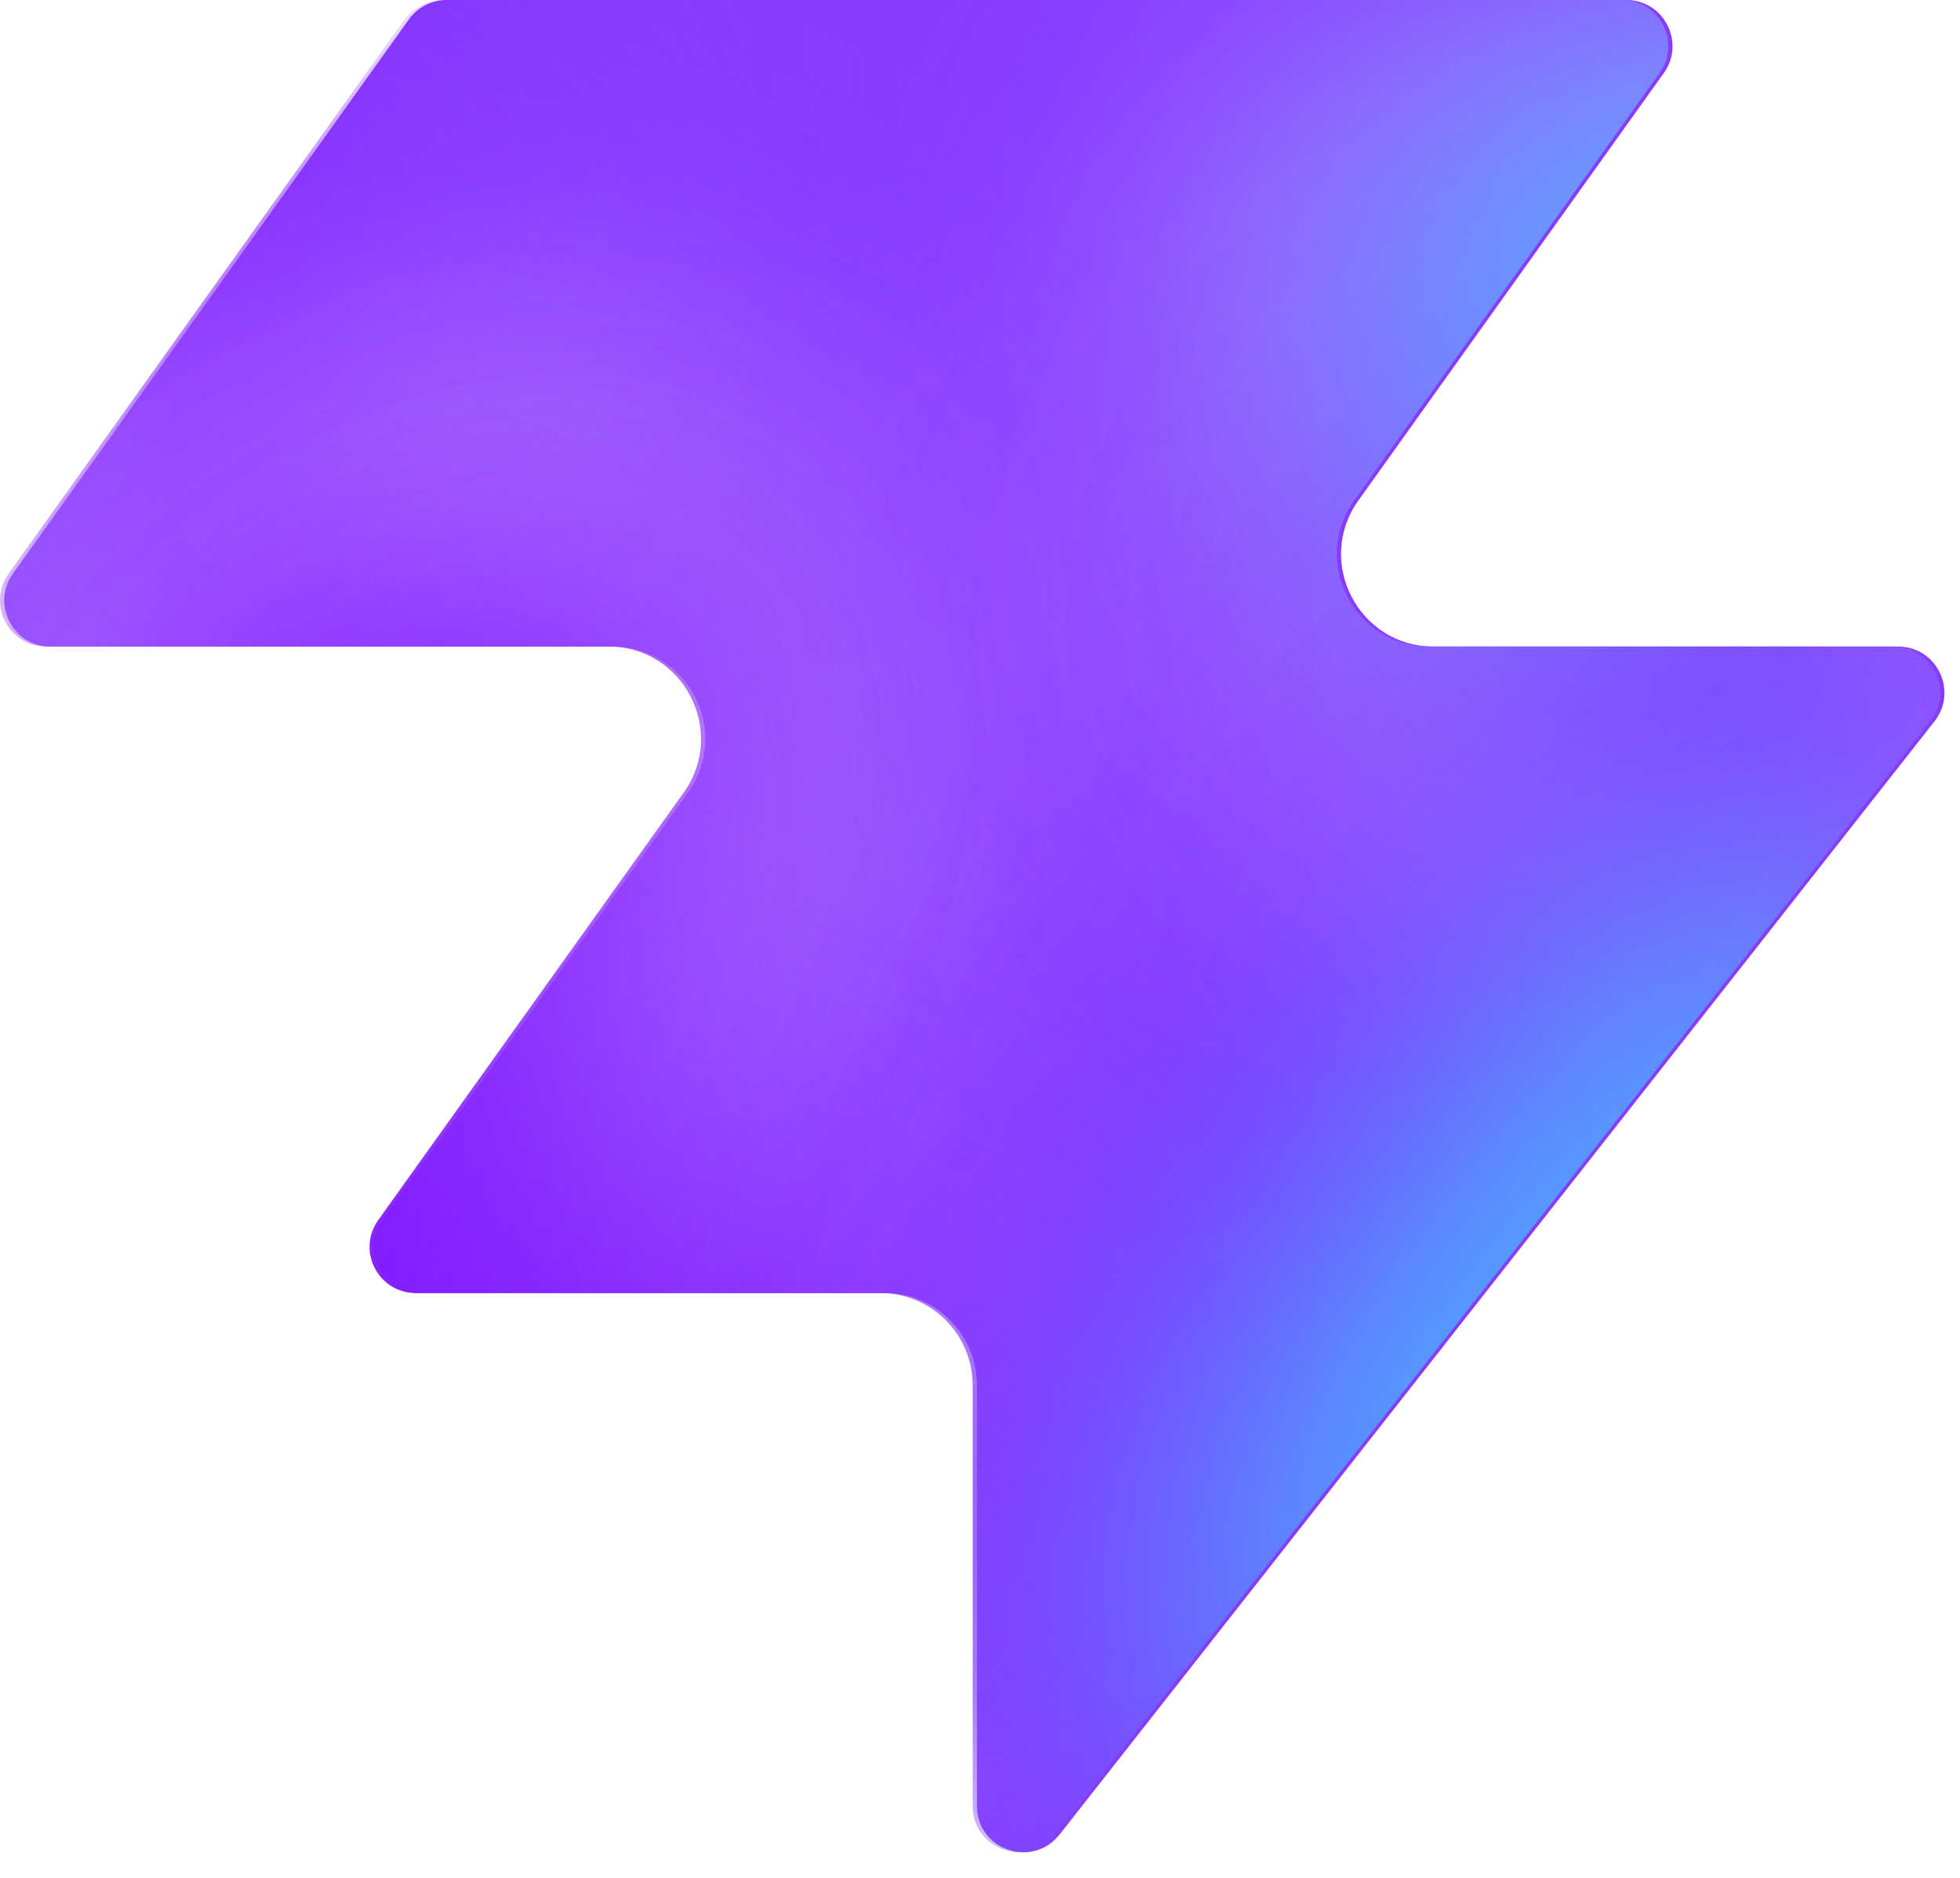
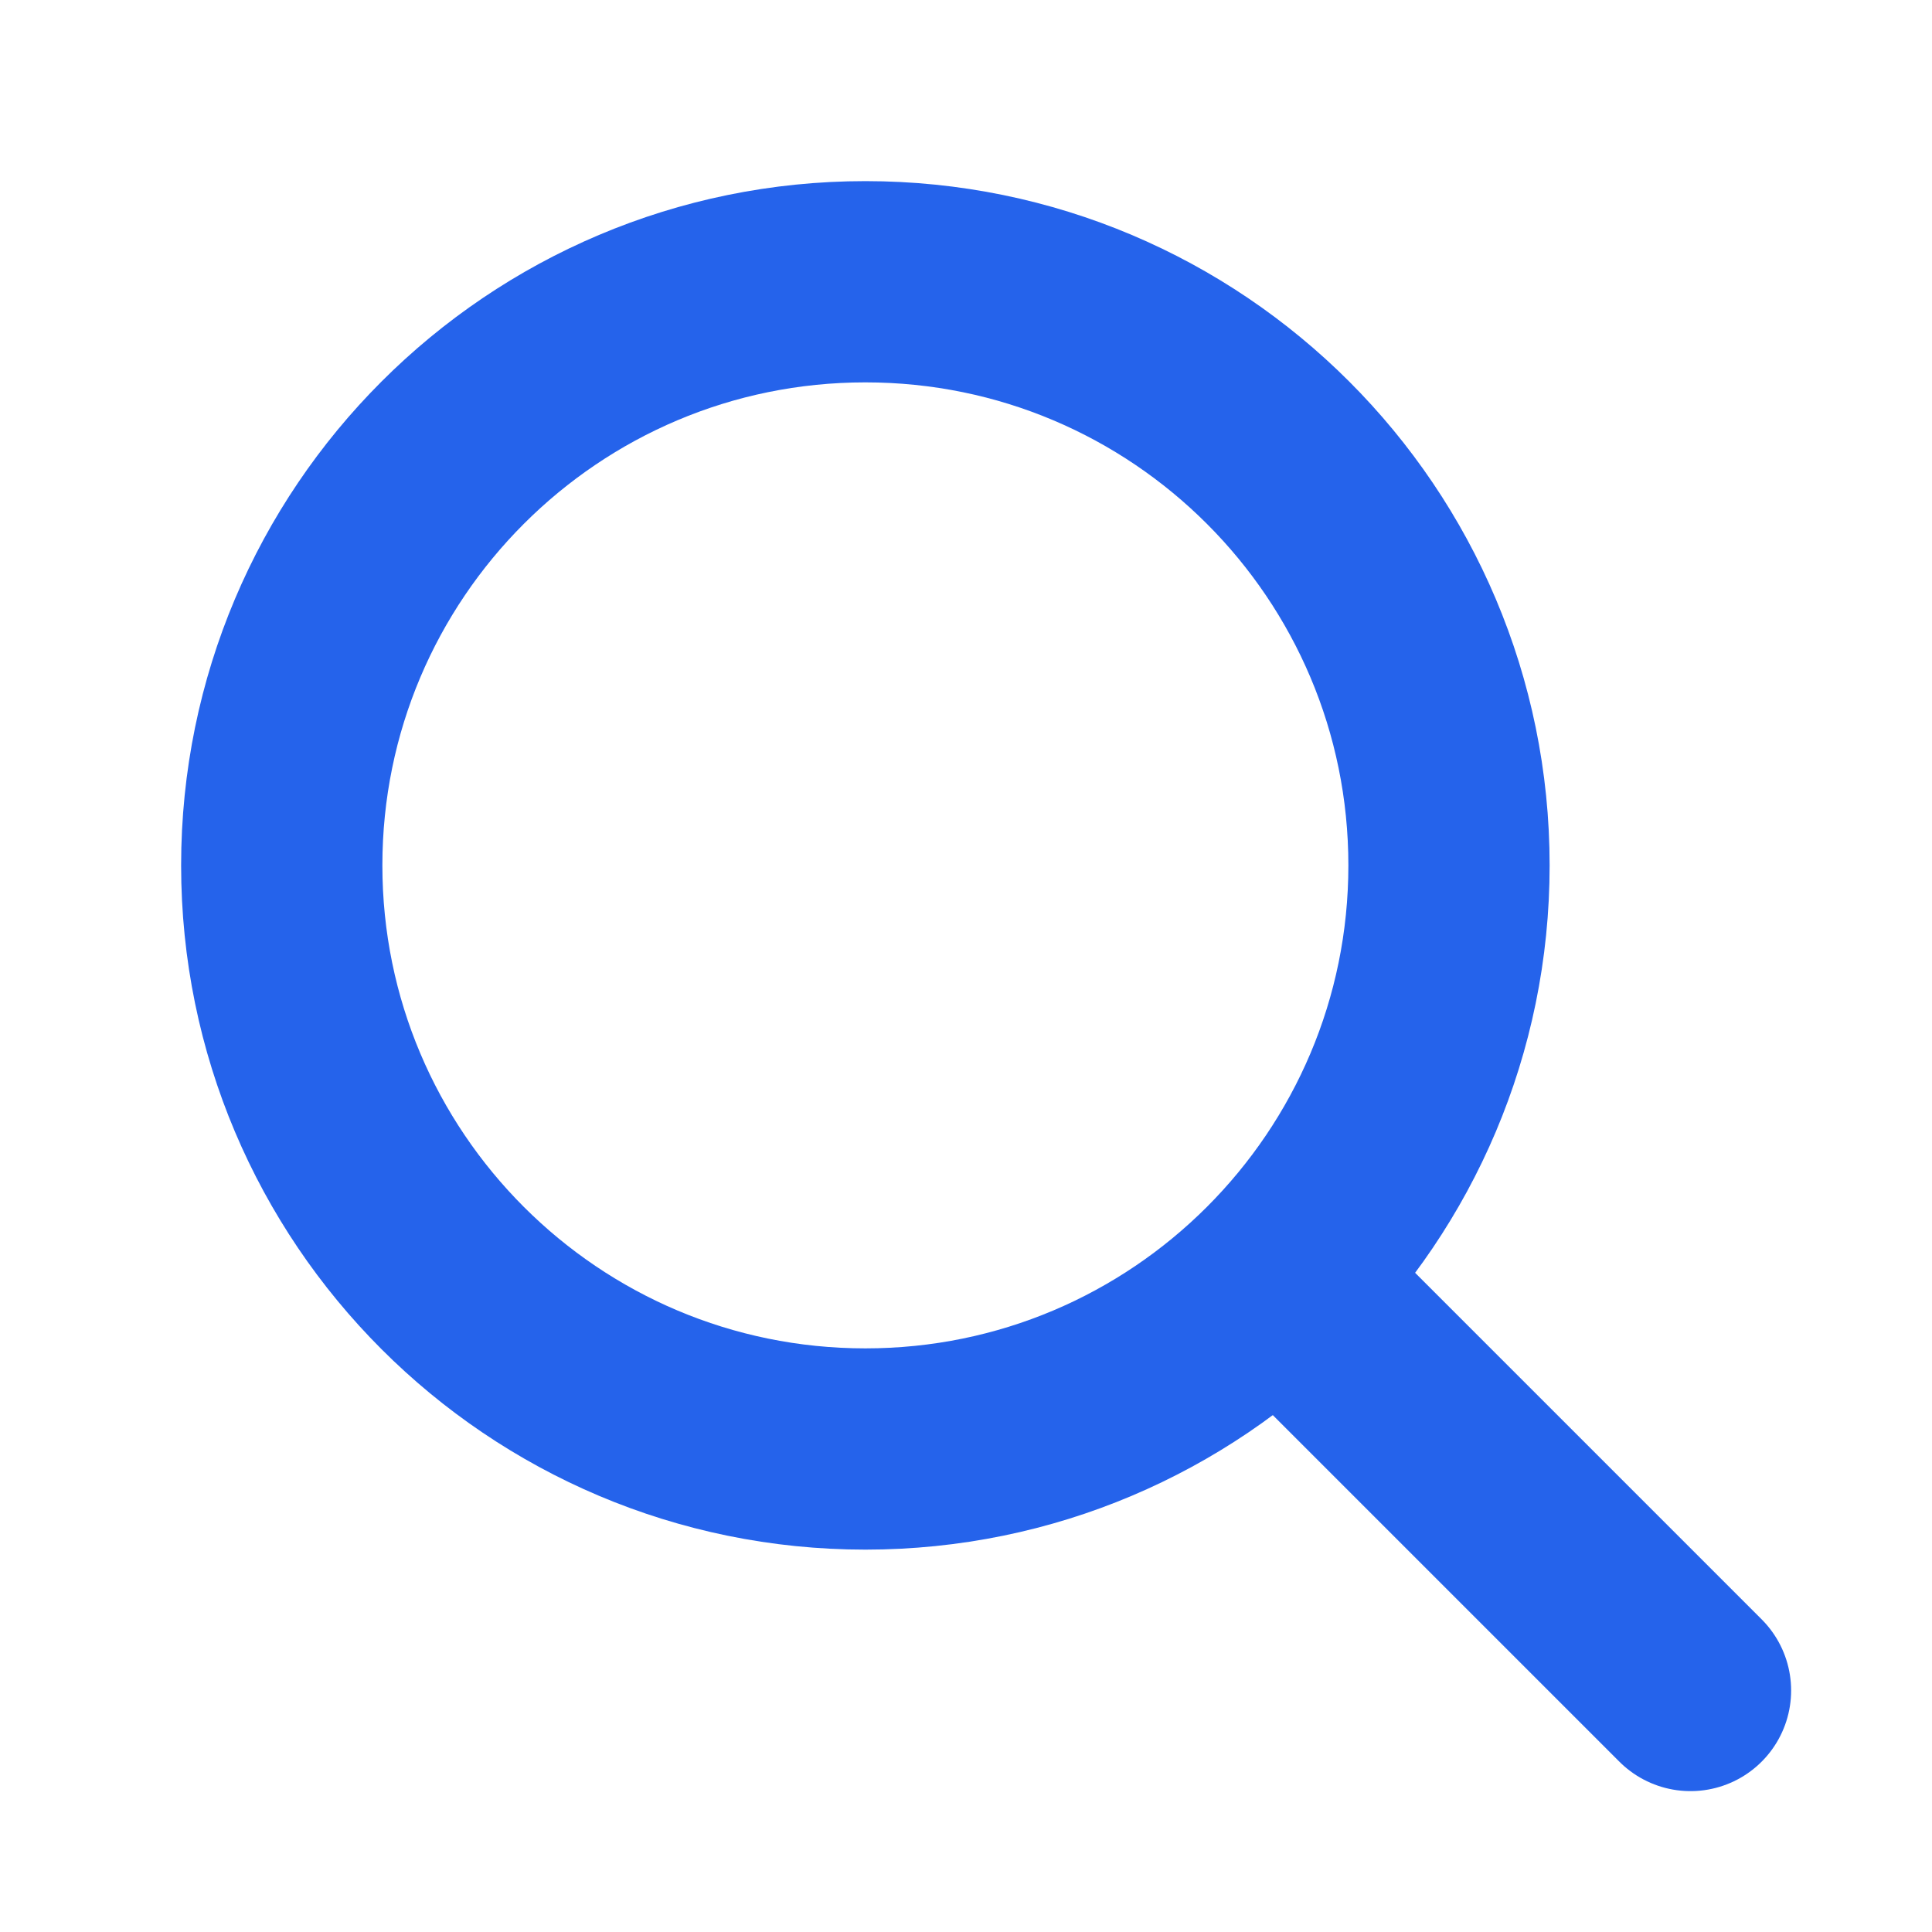
- <svg xmlns="http://www.w3.org/2000/svg" width="48" height="46" fill="none" viewBox="0 0 48 46">
-   <path fill="#863bff" d="M25.946 44.938c-.664.845-2.021.375-2.021-.698V33.937a2.26 2.26 0 0 0-2.262-2.262H10.287c-.92 0-1.456-1.04-.92-1.788l7.48-10.471c1.07-1.497 0-3.578-1.842-3.578H1.237c-.92 0-1.456-1.04-.92-1.788L10.013.474c.214-.297.556-.474.92-.474h28.894c.92 0 1.456 1.04.92 1.788l-7.48 10.471c-1.07 1.498 0 3.579 1.842 3.579h11.377c.943 0 1.473 1.088.89 1.83L25.947 44.94z" style="fill:#863bff;fill:color(display-p3 .525 .23 1);fill-opacity:1" />
-   <mask id="a" width="48" height="46" x="0" y="0" maskUnits="userSpaceOnUse" style="mask-type:alpha">
-     <path fill="#000" d="M25.842 44.938c-.664.844-2.021.375-2.021-.698V33.937a2.26 2.26 0 0 0-2.262-2.262H10.183c-.92 0-1.456-1.04-.92-1.788l7.48-10.471c1.07-1.498 0-3.579-1.842-3.579H1.133c-.92 0-1.456-1.04-.92-1.787L9.91.473c.214-.297.556-.474.92-.474h28.894c.92 0 1.456 1.04.92 1.788l-7.48 10.471c-1.07 1.498 0 3.578 1.842 3.578h11.377c.943 0 1.473 1.088.89 1.832L25.843 44.94z" style="fill:#000;fill-opacity:1" />
-   </mask>
-   <g mask="url(#a)">
-     <g filter="url(#b)">
-       <ellipse cx="5.508" cy="14.704" fill="#ede6ff" rx="5.508" ry="14.704" style="fill:#ede6ff;fill:color(display-p3 .927 .903 1);fill-opacity:1" transform="matrix(.00324 1 1 -.00324 -4.47 31.516)" />
-     </g>
-     <g filter="url(#c)">
-       <ellipse cx="10.399" cy="29.851" fill="#ede6ff" rx="10.399" ry="29.851" style="fill:#ede6ff;fill:color(display-p3 .927 .903 1);fill-opacity:1" transform="matrix(.00324 1 1 -.00324 -39.328 7.883)" />
-     </g>
-     <g filter="url(#d)">
-       <ellipse cx="5.508" cy="30.487" fill="#7e14ff" rx="5.508" ry="30.487" style="fill:#7e14ff;fill:color(display-p3 .492 .077 1);fill-opacity:1" transform="rotate(89.814 -25.913 -14.639)scale(1 -1)" />
-     </g>
-     <g filter="url(#e)">
-       <ellipse cx="5.508" cy="30.599" fill="#7e14ff" rx="5.508" ry="30.599" style="fill:#7e14ff;fill:color(display-p3 .492 .077 1);fill-opacity:1" transform="rotate(89.814 -32.644 -3.334)scale(1 -1)" />
-     </g>
-     <g filter="url(#f)">
-       <ellipse cx="5.508" cy="30.599" fill="#7e14ff" rx="5.508" ry="30.599" style="fill:#7e14ff;fill:color(display-p3 .492 .077 1);fill-opacity:1" transform="matrix(.00324 1 1 -.00324 -34.34 30.47)" />
-     </g>
-     <g filter="url(#g)">
-       <ellipse cx="14.072" cy="22.078" fill="#ede6ff" rx="14.072" ry="22.078" style="fill:#ede6ff;fill:color(display-p3 .927 .903 1);fill-opacity:1" transform="rotate(93.35 24.506 48.493)scale(-1 1)" />
-     </g>
-     <g filter="url(#h)">
-       <ellipse cx="3.47" cy="21.501" fill="#7e14ff" rx="3.47" ry="21.501" style="fill:#7e14ff;fill:color(display-p3 .492 .077 1);fill-opacity:1" transform="rotate(89.009 28.708 47.59)scale(-1 1)" />
-     </g>
-     <g filter="url(#i)">
-       <ellipse cx="3.47" cy="21.501" fill="#7e14ff" rx="3.47" ry="21.501" style="fill:#7e14ff;fill:color(display-p3 .492 .077 1);fill-opacity:1" transform="rotate(89.009 28.708 47.59)scale(-1 1)" />
-     </g>
-     <g filter="url(#j)">
-       <ellipse cx=".387" cy="8.972" fill="#7e14ff" rx="4.407" ry="29.108" style="fill:#7e14ff;fill:color(display-p3 .492 .077 1);fill-opacity:1" transform="rotate(39.51 .387 8.972)" />
-     </g>
-     <g filter="url(#k)">
-       <ellipse cx="47.523" cy="-6.092" fill="#7e14ff" rx="4.407" ry="29.108" style="fill:#7e14ff;fill:color(display-p3 .492 .077 1);fill-opacity:1" transform="rotate(37.892 47.523 -6.092)" />
-     </g>
-     <g filter="url(#l)">
-       <ellipse cx="41.412" cy="6.333" fill="#47bfff" rx="5.971" ry="9.665" style="fill:#47bfff;fill:color(display-p3 .28 .748 1);fill-opacity:1" transform="rotate(37.892 41.412 6.333)" />
-     </g>
-     <g filter="url(#m)">
-       <ellipse cx="-1.879" cy="38.332" fill="#7e14ff" rx="4.407" ry="29.108" style="fill:#7e14ff;fill:color(display-p3 .492 .077 1);fill-opacity:1" transform="rotate(37.892 -1.88 38.332)" />
-     </g>
-     <g filter="url(#n)">
-       <ellipse cx="-1.879" cy="38.332" fill="#7e14ff" rx="4.407" ry="29.108" style="fill:#7e14ff;fill:color(display-p3 .492 .077 1);fill-opacity:1" transform="rotate(37.892 -1.88 38.332)" />
-     </g>
-     <g filter="url(#o)">
-       <ellipse cx="35.651" cy="29.907" fill="#7e14ff" rx="4.407" ry="29.108" style="fill:#7e14ff;fill:color(display-p3 .492 .077 1);fill-opacity:1" transform="rotate(37.892 35.651 29.907)" />
-     </g>
-     <g filter="url(#p)">
-       <ellipse cx="38.418" cy="32.4" fill="#47bfff" rx="5.971" ry="15.297" style="fill:#47bfff;fill:color(display-p3 .28 .748 1);fill-opacity:1" transform="rotate(37.892 38.418 32.4)" />
-     </g>
-   </g>
-   <defs>
-     <filter id="b" width="60.045" height="41.654" x="-19.77" y="16.149" color-interpolation-filters="sRGB" filterUnits="userSpaceOnUse">
-       <feFlood flood-opacity="0" result="BackgroundImageFix" />
-       <feBlend in="SourceGraphic" in2="BackgroundImageFix" result="shape" />
-       <feGaussianBlur result="effect1_foregroundBlur_2002_17158" stdDeviation="7.659" />
-     </filter>
-     <filter id="c" width="90.34" height="51.437" x="-54.613" y="-7.533" color-interpolation-filters="sRGB" filterUnits="userSpaceOnUse">
-       <feFlood flood-opacity="0" result="BackgroundImageFix" />
-       <feBlend in="SourceGraphic" in2="BackgroundImageFix" result="shape" />
-       <feGaussianBlur result="effect1_foregroundBlur_2002_17158" stdDeviation="7.659" />
-     </filter>
-     <filter id="d" width="79.355" height="29.4" x="-49.64" y="2.03" color-interpolation-filters="sRGB" filterUnits="userSpaceOnUse">
-       <feFlood flood-opacity="0" result="BackgroundImageFix" />
-       <feBlend in="SourceGraphic" in2="BackgroundImageFix" result="shape" />
-       <feGaussianBlur result="effect1_foregroundBlur_2002_17158" stdDeviation="4.596" />
-     </filter>
-     <filter id="e" width="79.579" height="29.4" x="-45.045" y="20.029" color-interpolation-filters="sRGB" filterUnits="userSpaceOnUse">
-       <feFlood flood-opacity="0" result="BackgroundImageFix" />
-       <feBlend in="SourceGraphic" in2="BackgroundImageFix" result="shape" />
-       <feGaussianBlur result="effect1_foregroundBlur_2002_17158" stdDeviation="4.596" />
-     </filter>
-     <filter id="f" width="79.579" height="29.4" x="-43.513" y="21.178" color-interpolation-filters="sRGB" filterUnits="userSpaceOnUse">
-       <feFlood flood-opacity="0" result="BackgroundImageFix" />
-       <feBlend in="SourceGraphic" in2="BackgroundImageFix" result="shape" />
-       <feGaussianBlur result="effect1_foregroundBlur_2002_17158" stdDeviation="4.596" />
-     </filter>
-     <filter id="g" width="74.749" height="58.852" x="15.756" y="-17.901" color-interpolation-filters="sRGB" filterUnits="userSpaceOnUse">
-       <feFlood flood-opacity="0" result="BackgroundImageFix" />
-       <feBlend in="SourceGraphic" in2="BackgroundImageFix" result="shape" />
-       <feGaussianBlur result="effect1_foregroundBlur_2002_17158" stdDeviation="7.659" />
-     </filter>
-     <filter id="h" width="61.377" height="25.362" x="23.548" y="2.284" color-interpolation-filters="sRGB" filterUnits="userSpaceOnUse">
-       <feFlood flood-opacity="0" result="BackgroundImageFix" />
-       <feBlend in="SourceGraphic" in2="BackgroundImageFix" result="shape" />
-       <feGaussianBlur result="effect1_foregroundBlur_2002_17158" stdDeviation="4.596" />
-     </filter>
-     <filter id="i" width="61.377" height="25.362" x="23.548" y="2.284" color-interpolation-filters="sRGB" filterUnits="userSpaceOnUse">
-       <feFlood flood-opacity="0" result="BackgroundImageFix" />
-       <feBlend in="SourceGraphic" in2="BackgroundImageFix" result="shape" />
-       <feGaussianBlur result="effect1_foregroundBlur_2002_17158" stdDeviation="4.596" />
-     </filter>
-     <filter id="j" width="56.045" height="63.649" x="-27.636" y="-22.853" color-interpolation-filters="sRGB" filterUnits="userSpaceOnUse">
-       <feFlood flood-opacity="0" result="BackgroundImageFix" />
-       <feBlend in="SourceGraphic" in2="BackgroundImageFix" result="shape" />
-       <feGaussianBlur result="effect1_foregroundBlur_2002_17158" stdDeviation="4.596" />
-     </filter>
-     <filter id="k" width="54.814" height="64.646" x="20.116" y="-38.415" color-interpolation-filters="sRGB" filterUnits="userSpaceOnUse">
-       <feFlood flood-opacity="0" result="BackgroundImageFix" />
-       <feBlend in="SourceGraphic" in2="BackgroundImageFix" result="shape" />
-       <feGaussianBlur result="effect1_foregroundBlur_2002_17158" stdDeviation="4.596" />
-     </filter>
-     <filter id="l" width="33.541" height="35.313" x="24.641" y="-11.323" color-interpolation-filters="sRGB" filterUnits="userSpaceOnUse">
-       <feFlood flood-opacity="0" result="BackgroundImageFix" />
-       <feBlend in="SourceGraphic" in2="BackgroundImageFix" result="shape" />
-       <feGaussianBlur result="effect1_foregroundBlur_2002_17158" stdDeviation="4.596" />
-     </filter>
-     <filter id="m" width="54.814" height="64.646" x="-29.286" y="6.009" color-interpolation-filters="sRGB" filterUnits="userSpaceOnUse">
-       <feFlood flood-opacity="0" result="BackgroundImageFix" />
-       <feBlend in="SourceGraphic" in2="BackgroundImageFix" result="shape" />
-       <feGaussianBlur result="effect1_foregroundBlur_2002_17158" stdDeviation="4.596" />
-     </filter>
-     <filter id="n" width="54.814" height="64.646" x="-29.286" y="6.009" color-interpolation-filters="sRGB" filterUnits="userSpaceOnUse">
-       <feFlood flood-opacity="0" result="BackgroundImageFix" />
-       <feBlend in="SourceGraphic" in2="BackgroundImageFix" result="shape" />
-       <feGaussianBlur result="effect1_foregroundBlur_2002_17158" stdDeviation="4.596" />
-     </filter>
-     <filter id="o" width="54.814" height="64.646" x="8.244" y="-2.416" color-interpolation-filters="sRGB" filterUnits="userSpaceOnUse">
-       <feFlood flood-opacity="0" result="BackgroundImageFix" />
-       <feBlend in="SourceGraphic" in2="BackgroundImageFix" result="shape" />
-       <feGaussianBlur result="effect1_foregroundBlur_2002_17158" stdDeviation="4.596" />
-     </filter>
-     <filter id="p" width="39.409" height="43.623" x="18.713" y="10.588" color-interpolation-filters="sRGB" filterUnits="userSpaceOnUse">
-       <feFlood flood-opacity="0" result="BackgroundImageFix" />
-       <feBlend in="SourceGraphic" in2="BackgroundImageFix" result="shape" />
-       <feGaussianBlur result="effect1_foregroundBlur_2002_17158" stdDeviation="4.596" />
-     </filter>
-   </defs>
+ <svg xmlns="http://www.w3.org/2000/svg" width="48" height="48" viewBox="0 0 24 24" fill="none">
+   <circle cx="10.75" cy="10.75" r="7.25" stroke="#2563eb" stroke-width="2.5" />
+   <path d="m16 16 5 5" stroke="#2563eb" stroke-width="2.5" stroke-linecap="round" />
</svg>
